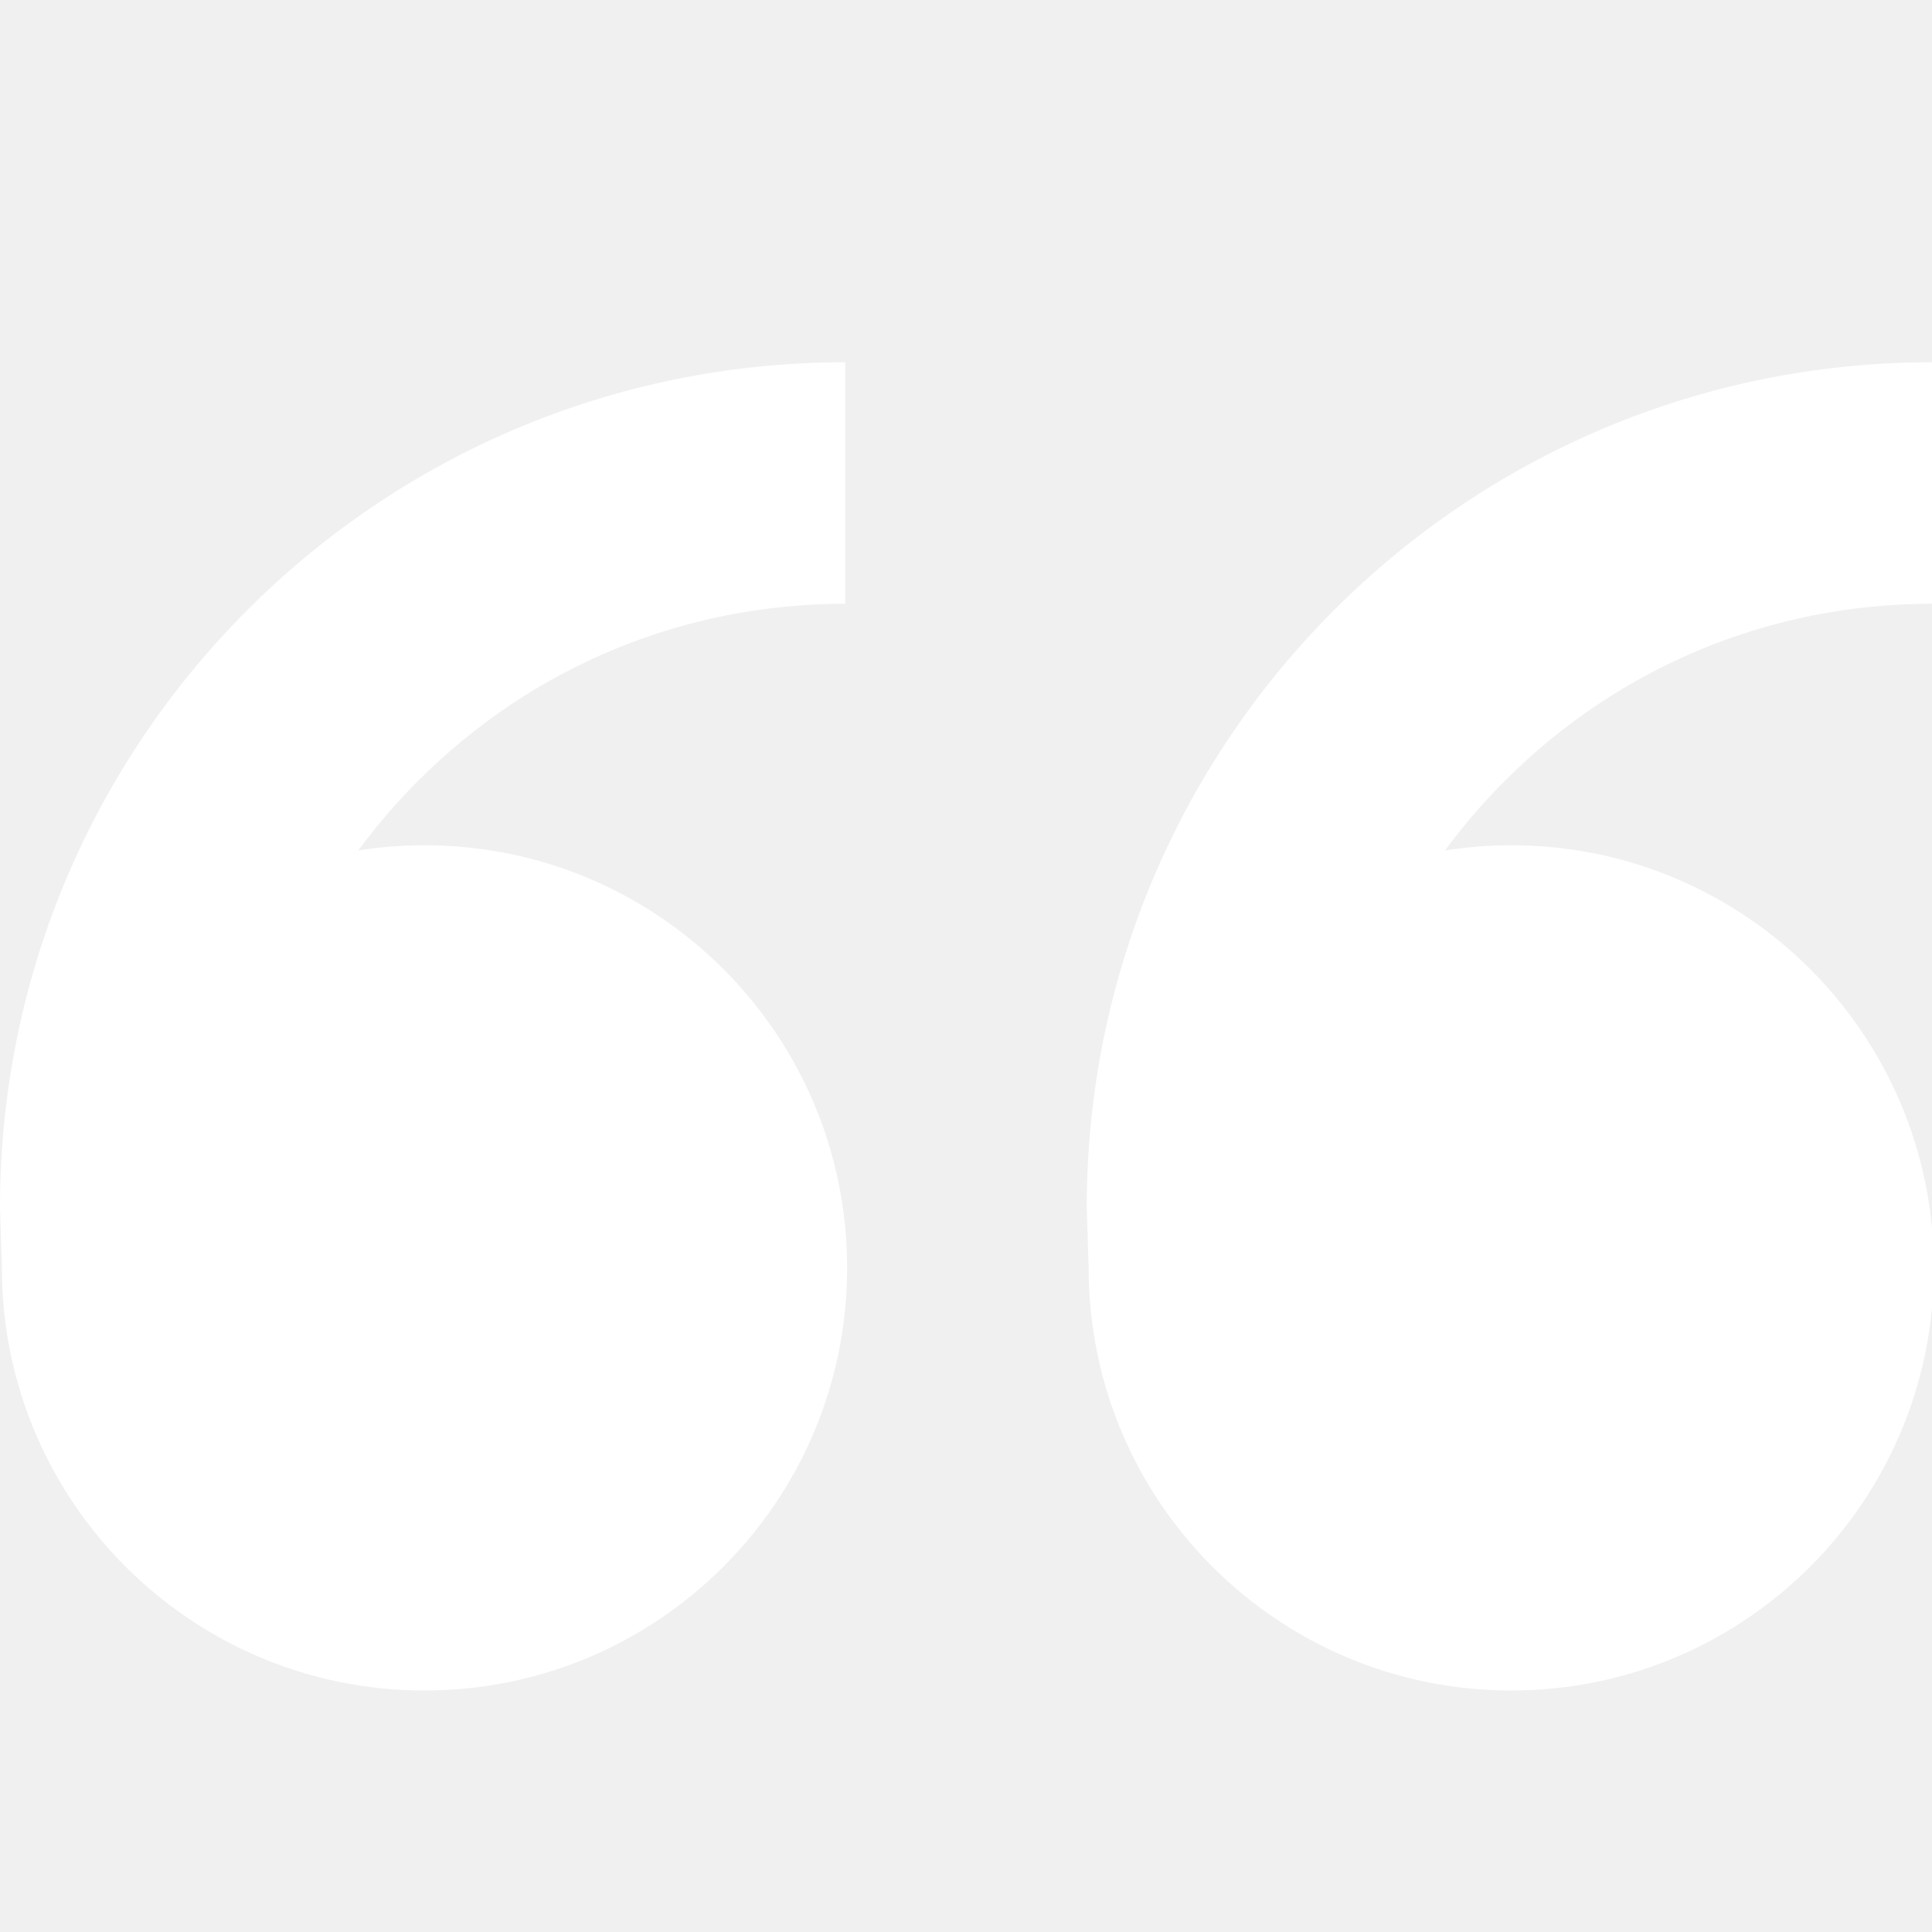
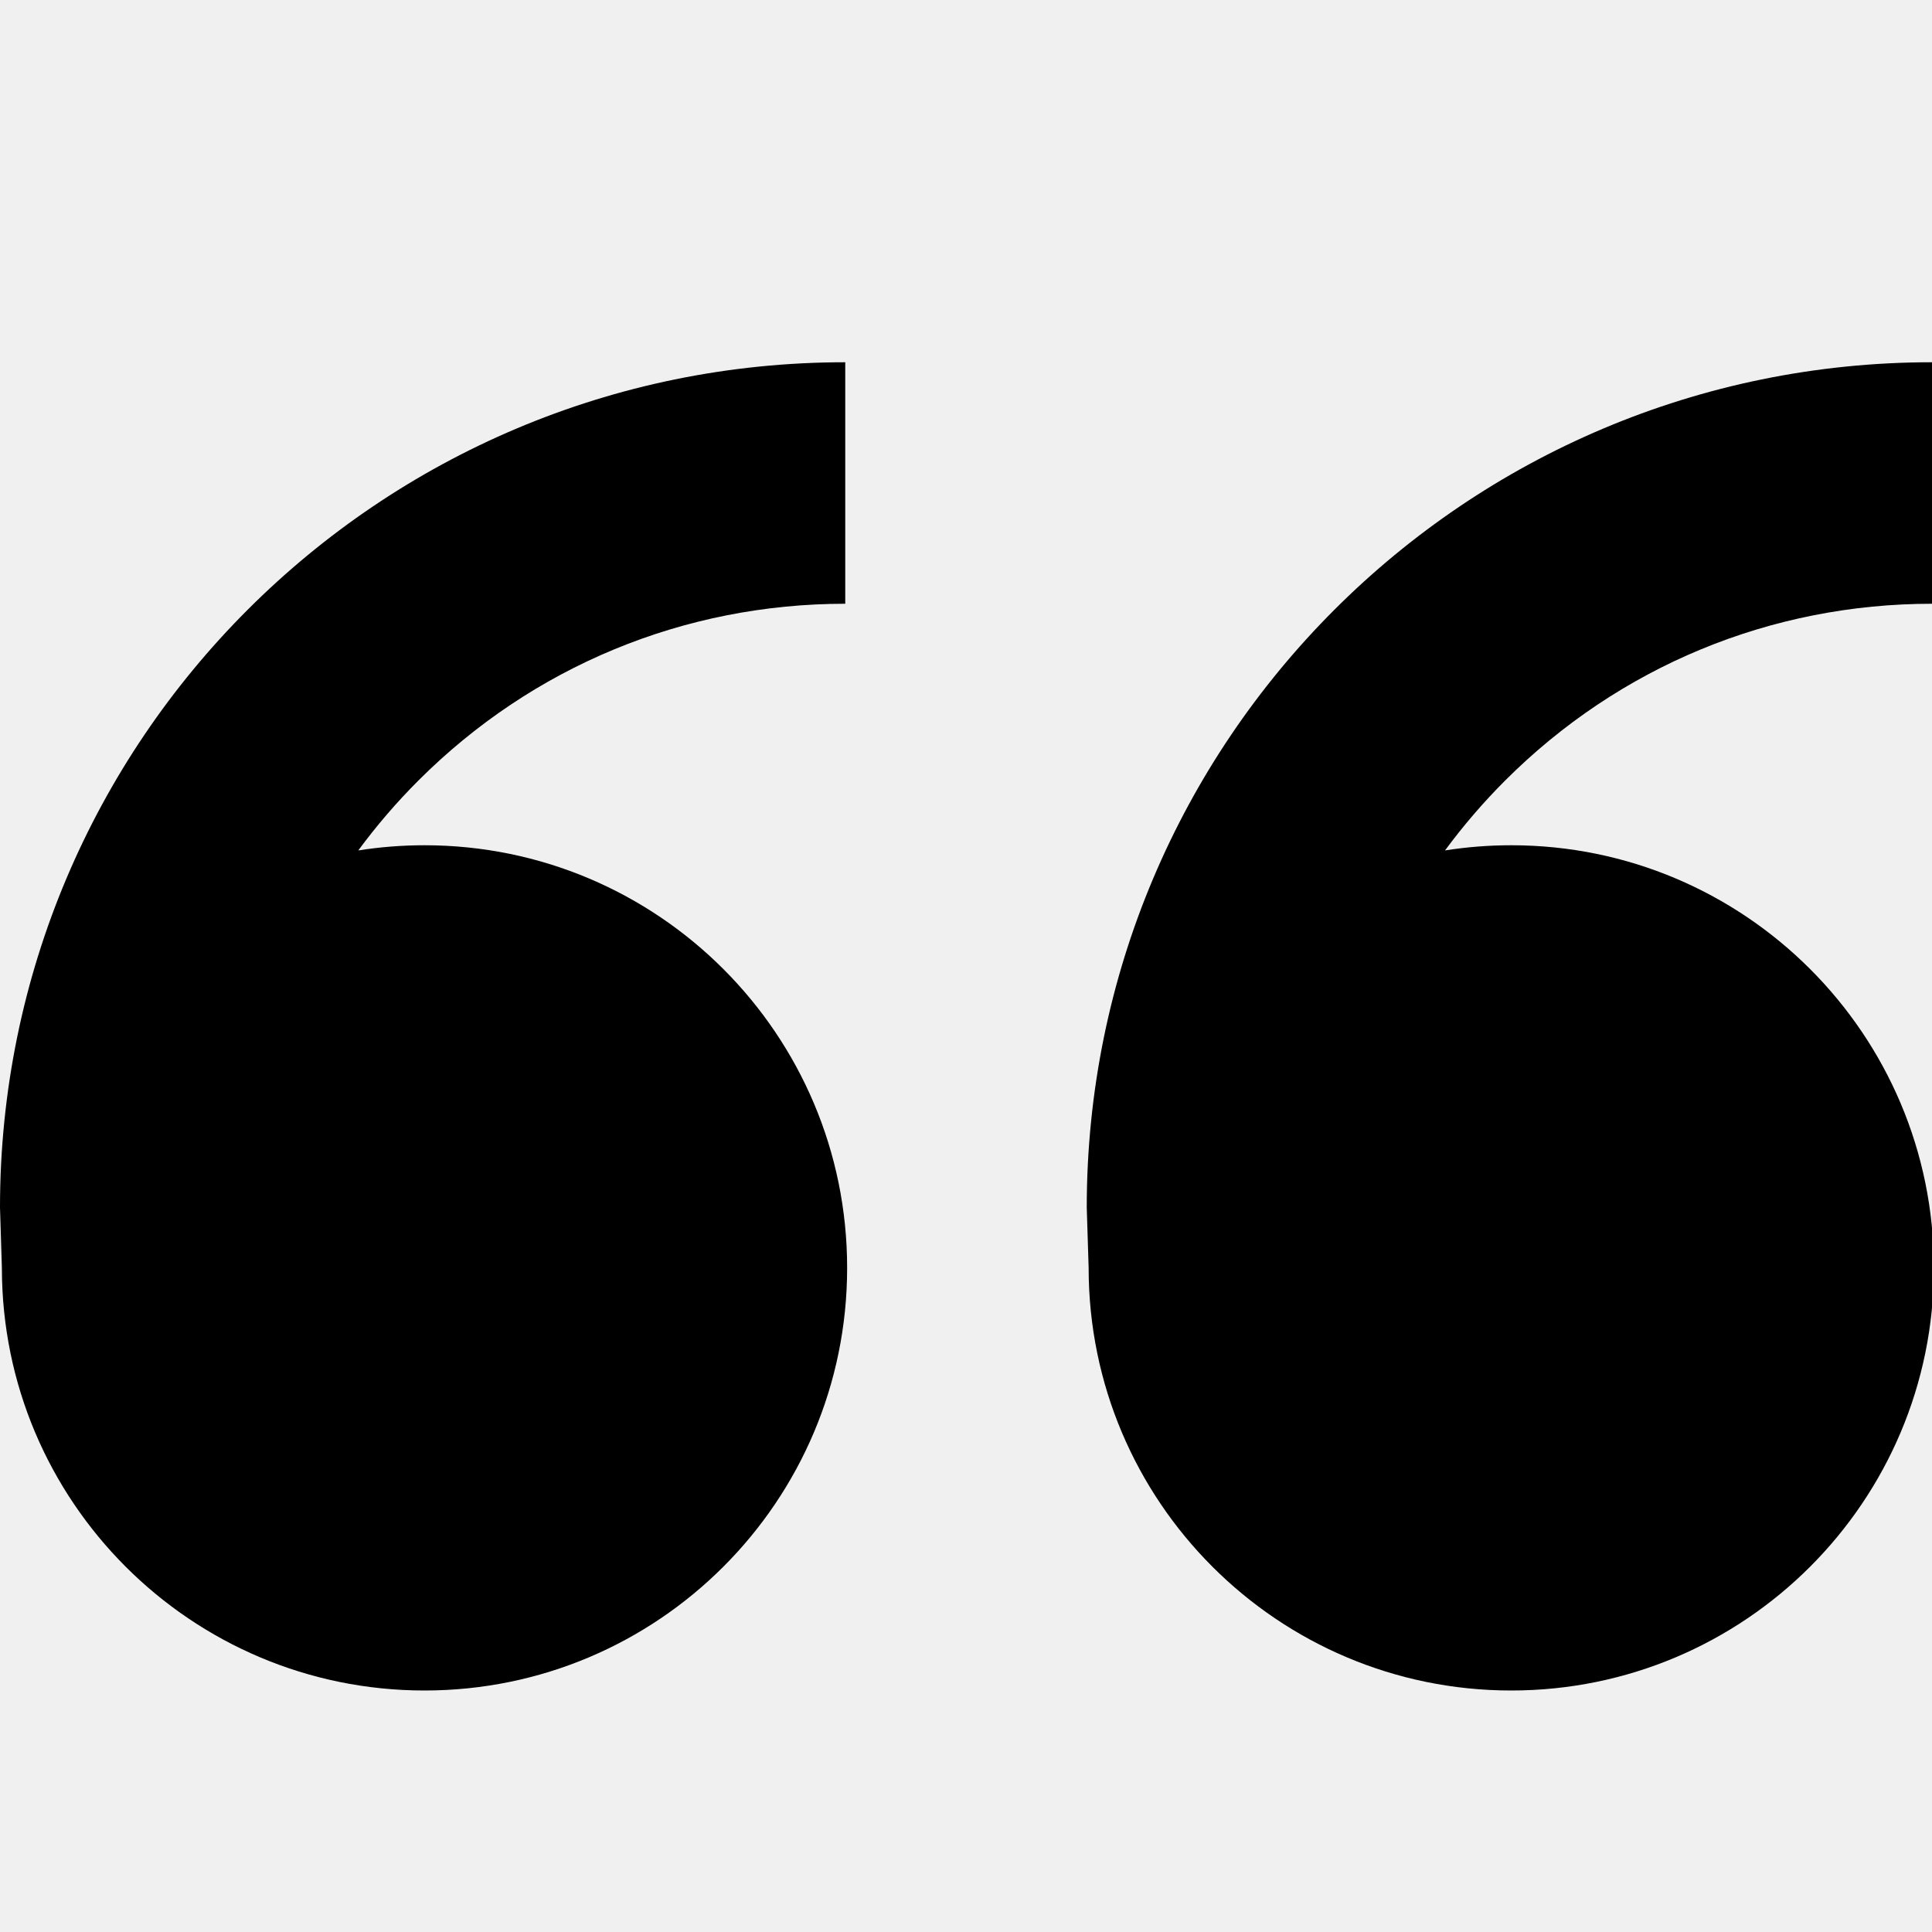
- <svg xmlns="http://www.w3.org/2000/svg" width="512" height="512" viewBox="0 0 512 512" fill="#ffffff">
+ <svg xmlns="http://www.w3.org/2000/svg" width="512" height="512" viewBox="0 0 512 512" fill="#000000">
  <path d="M 112.50,224.00 C 174.356,224.00 224.50,274.145 224.50,336.00 C 224.50,397.856 174.356,448.00 112.50,448.00 C 50.644,448.00 0.50,397.856 0.50,336.00 L 0.00,320.00 C 0.00,196.288 100.288,96.00 224.00,96.00 L 224.00,160.00 C 181.263,160.00 141.083,176.643 110.863,206.863 C 105.046,212.681 99.737,218.871 94.948,225.373 C 100.667,224.473 106.528,224.00 112.50,224.00 ZM 400.50,224.00 C 462.355,224.00 512.50,274.145 512.50,336.00 C 512.50,397.856 462.355,448.00 400.50,448.00 C 338.645,448.00 288.50,397.856 288.50,336.00 L 288.00,320.00 C 288.00,196.288 388.288,96.00 512.00,96.00 L 512.00,160.00 C 469.263,160.00 429.083,176.643 398.863,206.863 C 393.045,212.681 387.736,218.871 382.947,225.373 C 388.667,224.473 394.527,224.00 400.50,224.00 Z" />
</svg>
